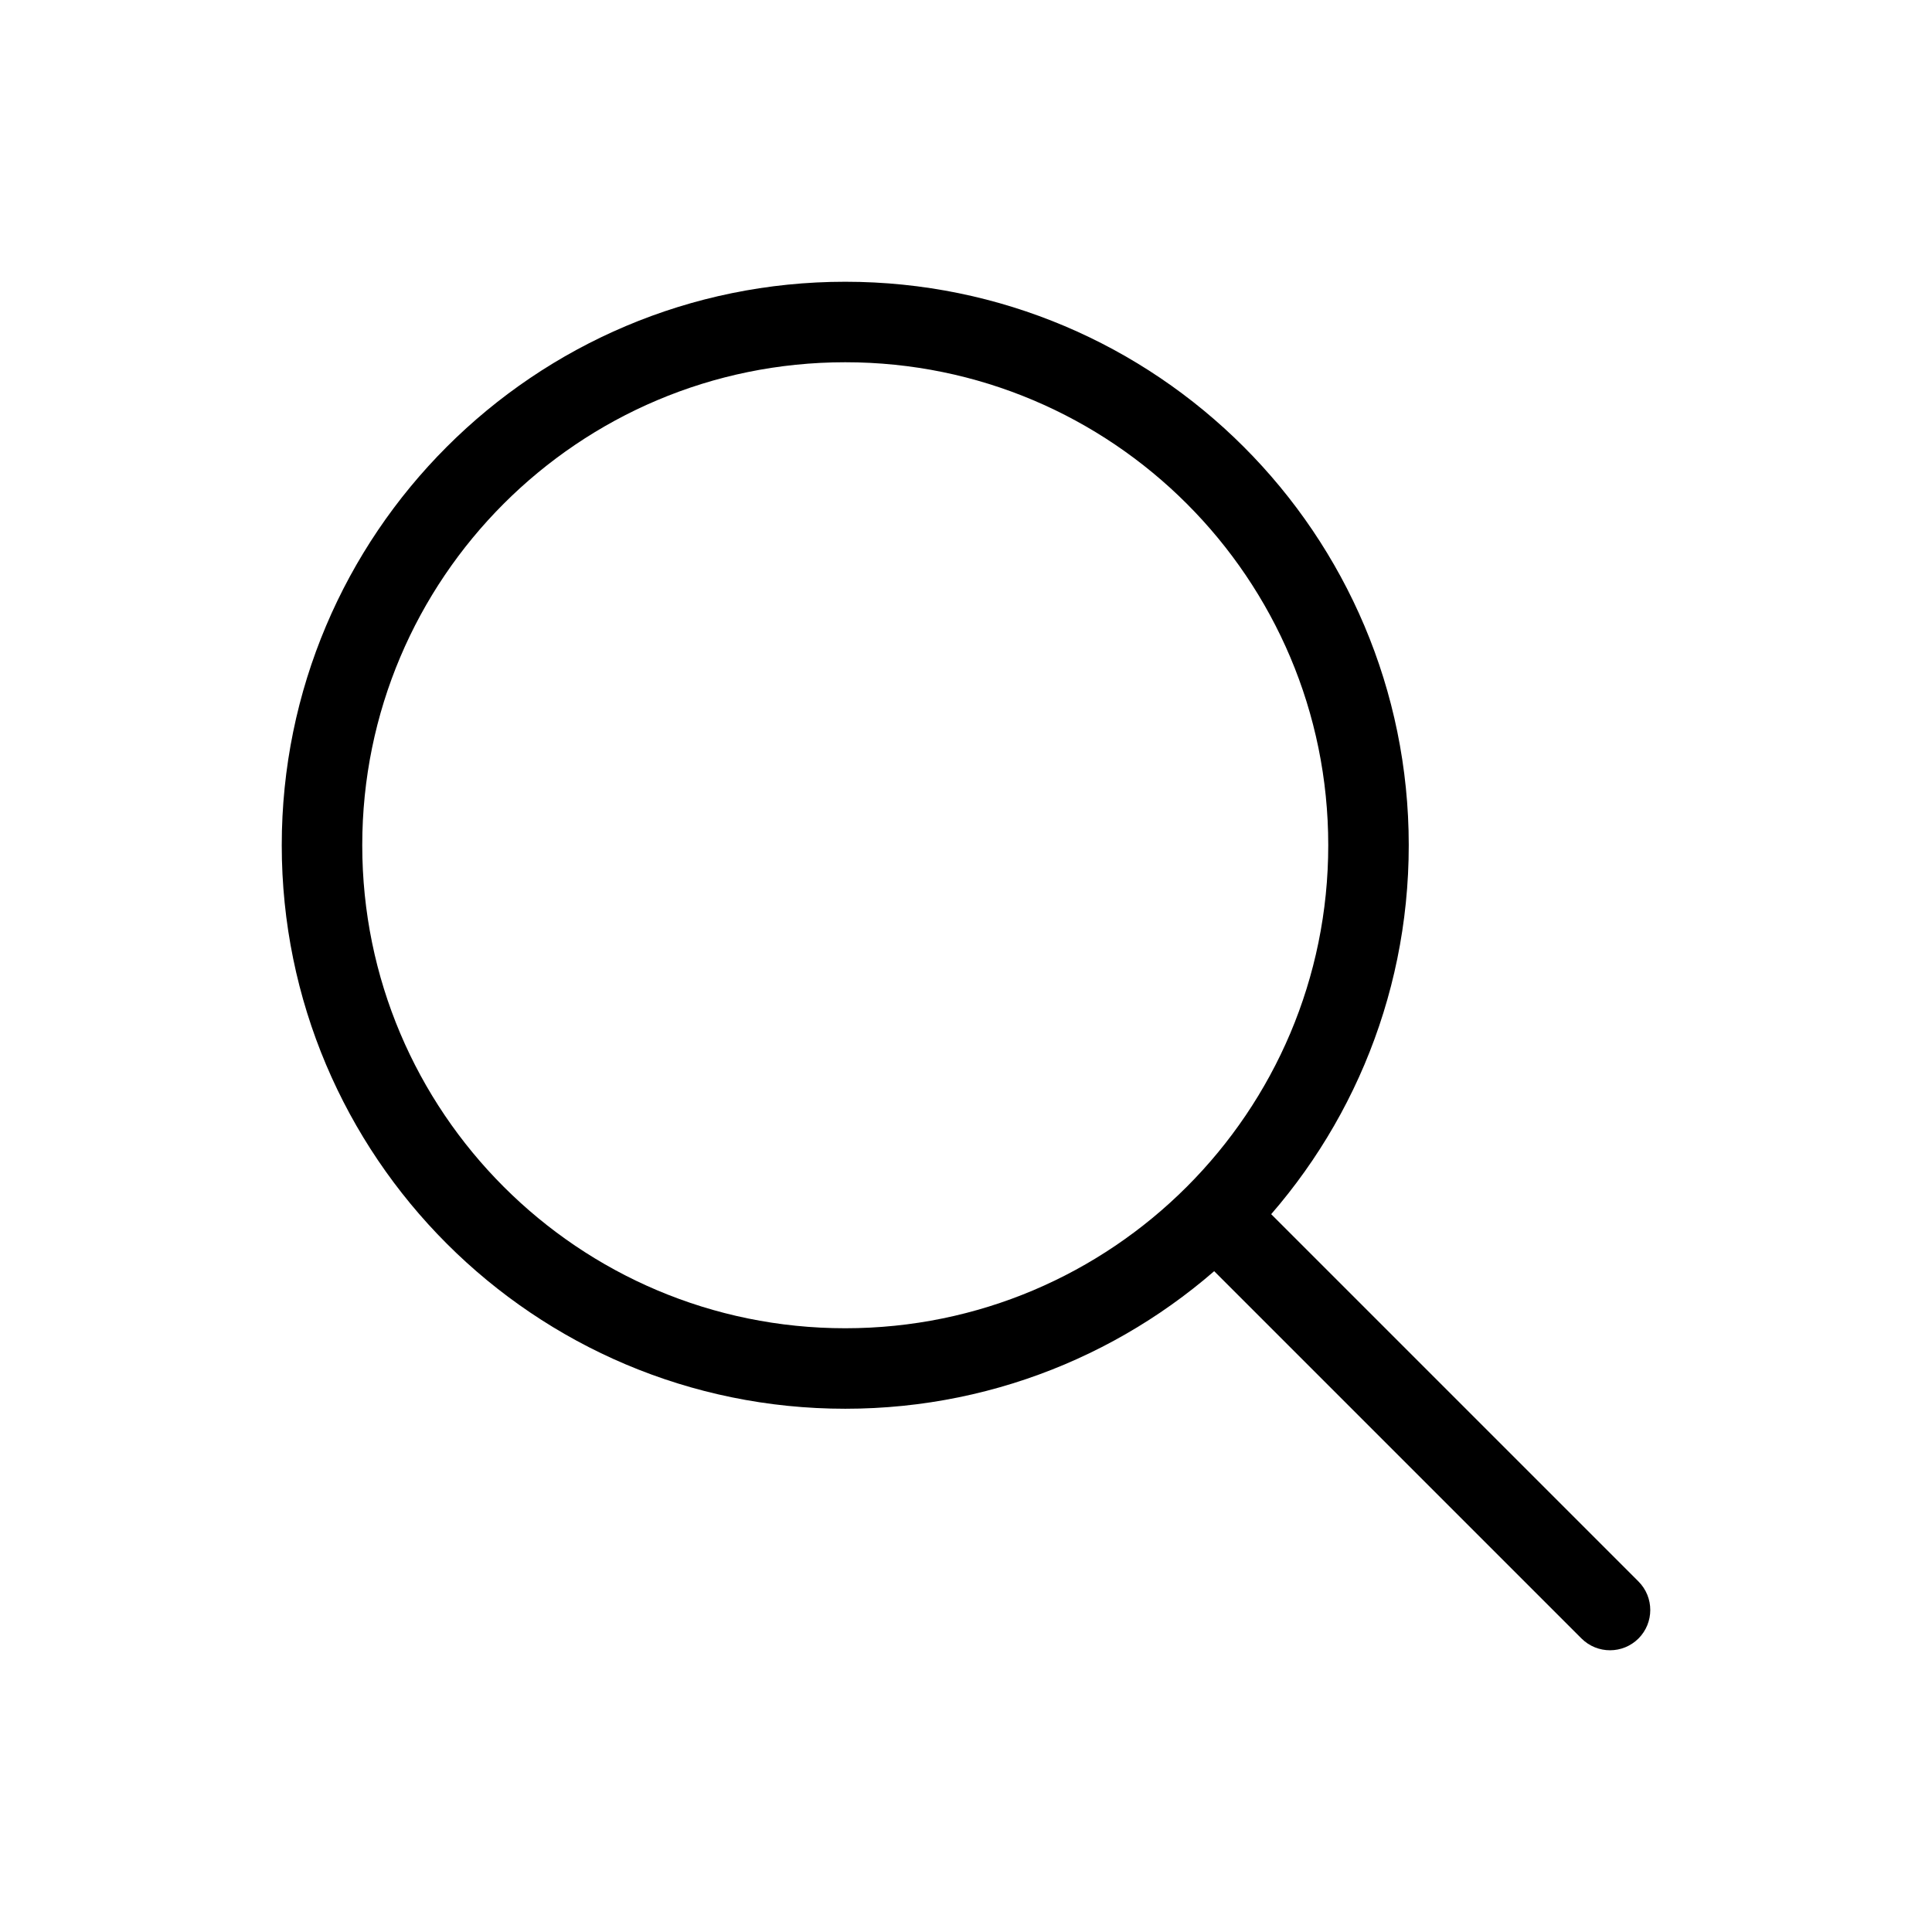
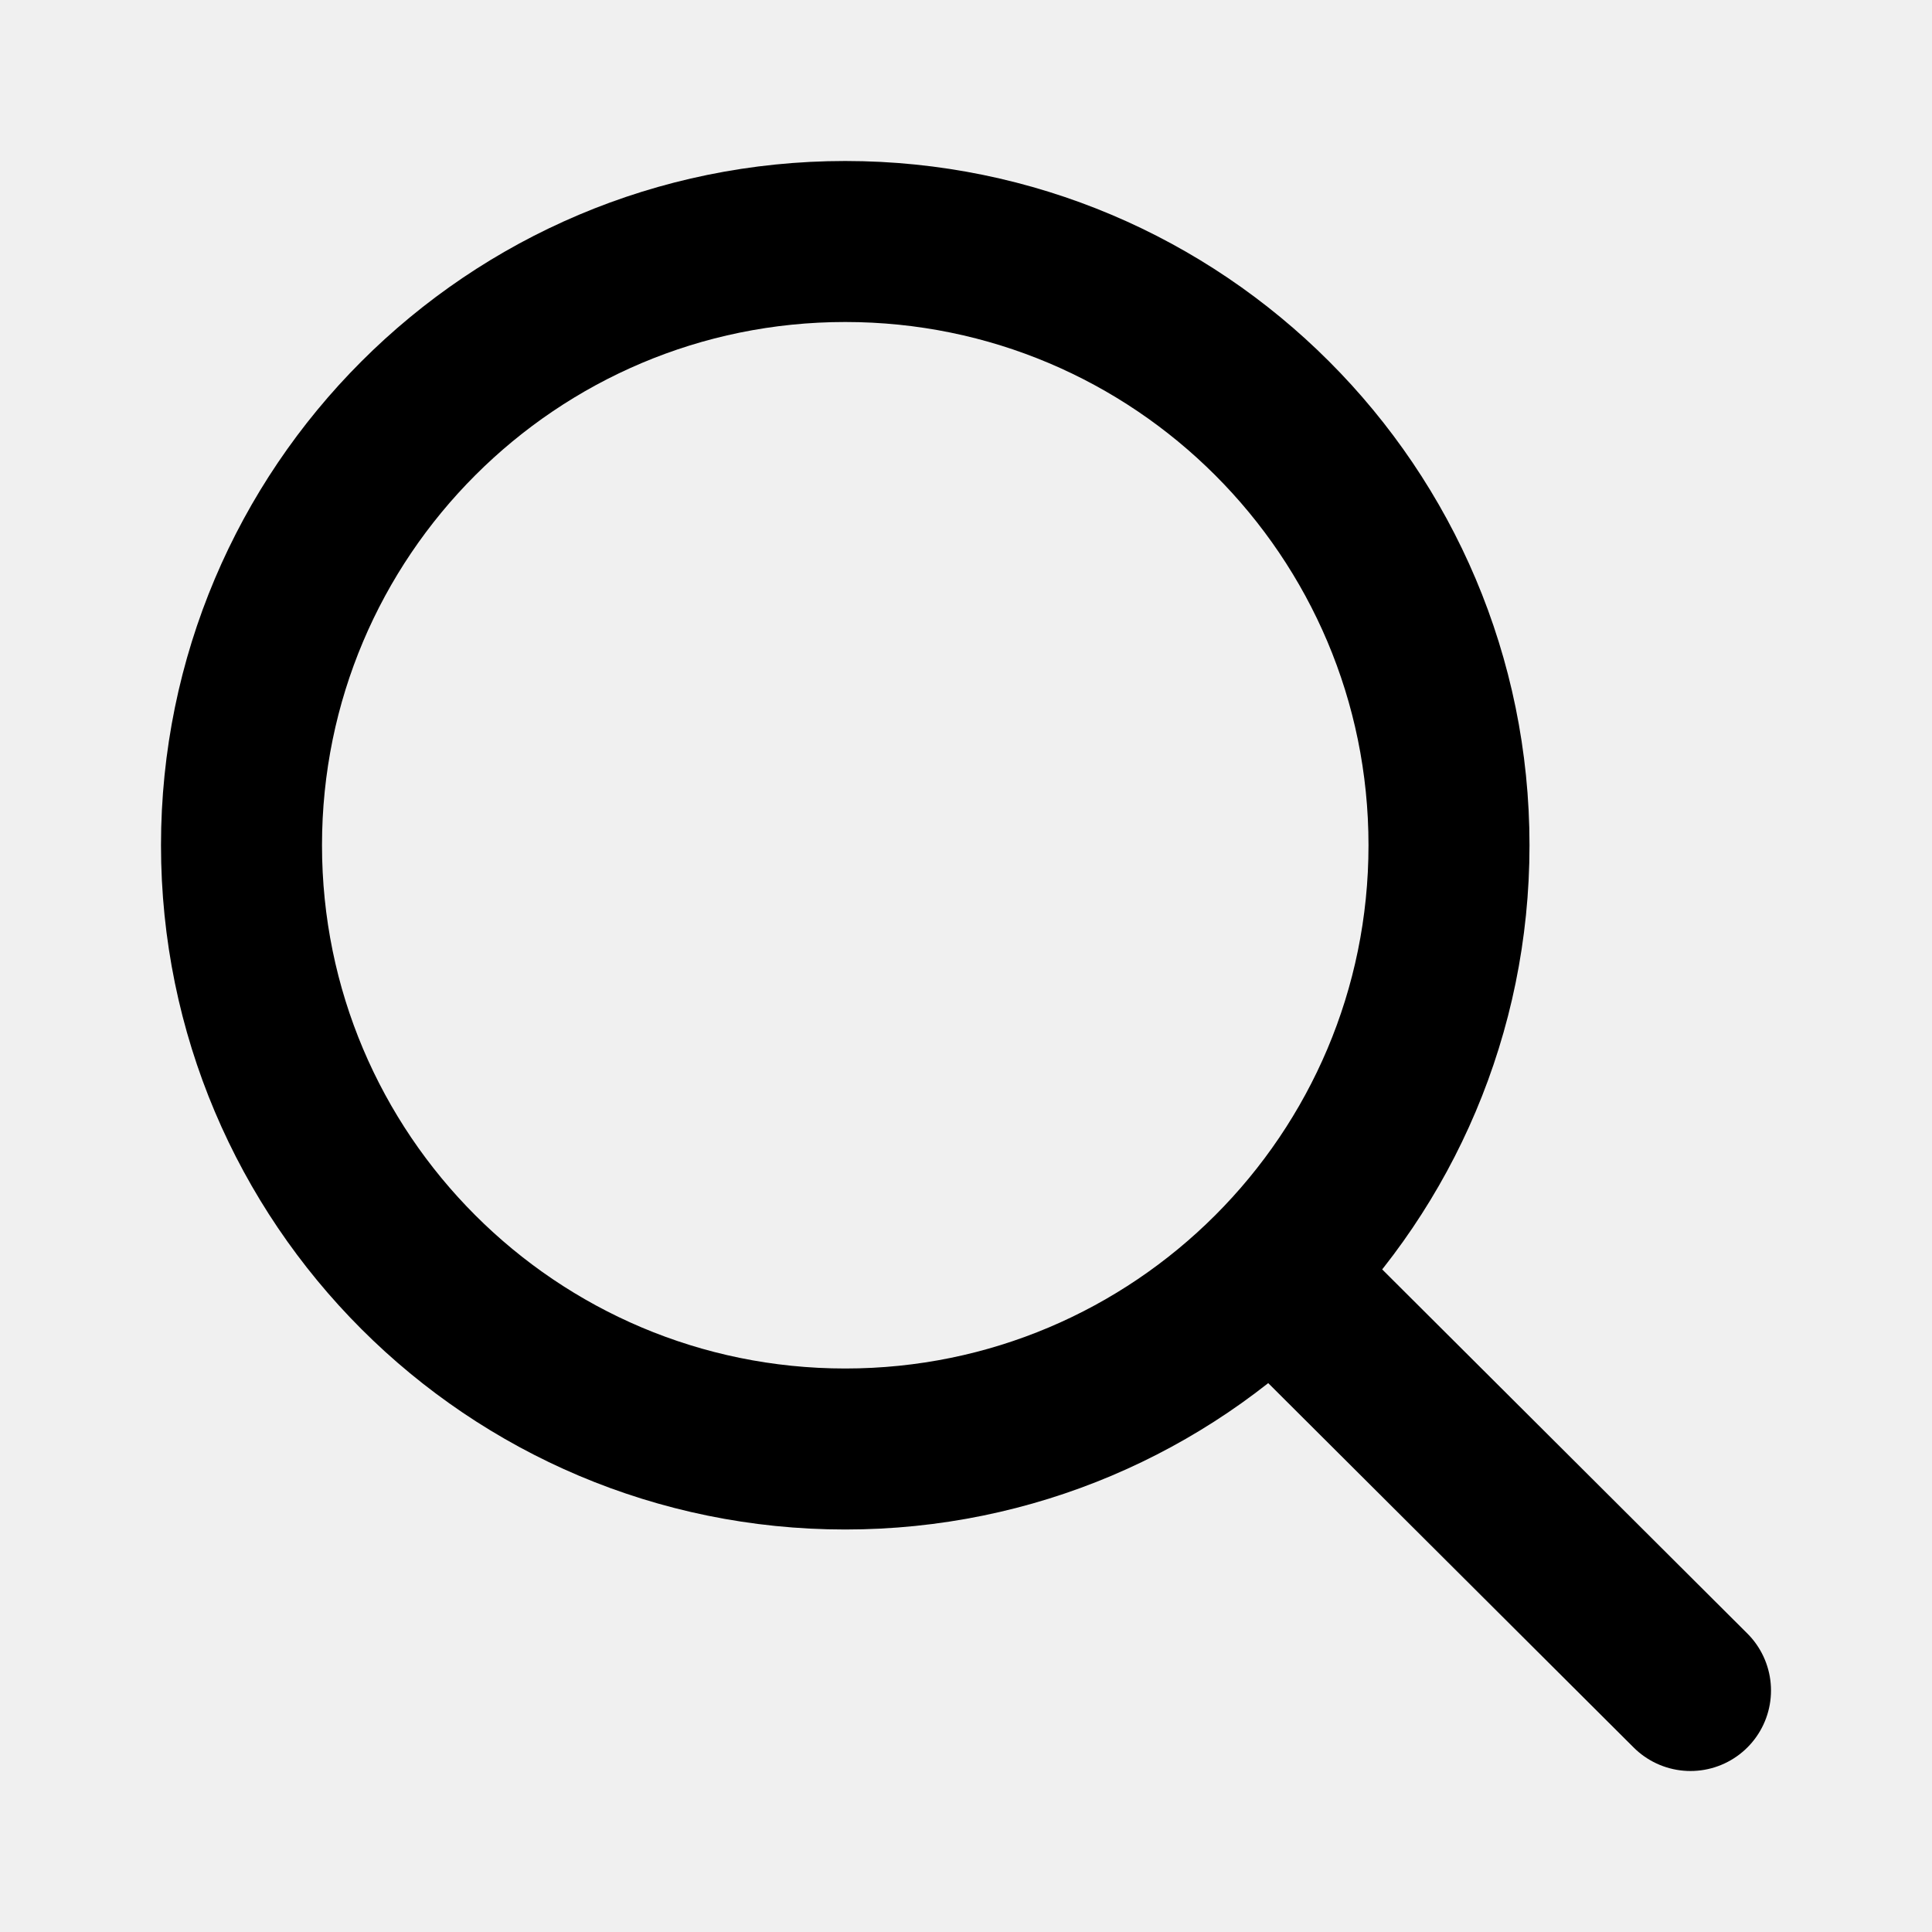
<svg xmlns="http://www.w3.org/2000/svg" width="800px" height="800px" viewBox="0 0 24 24" fill="none">
-   <g clip-path="url(#clip0_15_152)">
-     <rect width="24" height="24" fill="white" />
-     <circle cx="10.5" cy="10.5" r="6.5" stroke="#000000" stroke-linejoin="round" />
-     <path d="M19.646 20.354C19.842 20.549 20.158 20.549 20.354 20.354C20.549 20.158 20.549 19.842 20.354 19.646L19.646 20.354ZM20.354 19.646L15.354 14.646L14.646 15.354L19.646 20.354L20.354 19.646Z" fill="#000000" />
-   </g>
-   <defs>
-     <clipPath id="clip0_15_152">
-       <rect width="24" height="24" fill="white" />
-     </clipPath>
-   </defs>
+   <path d="M15.796 15.811L21 21M18 10.5C18 14.642 14.642 18 10.5 18C6.358 18 3 14.642 3 10.5C3 6.358 6.358 3 10.5 3C14.642 3 18 6.358 18 10.5Z" stroke="#000000" stroke-width="2" stroke-linecap="round" stroke-linejoin="round" />
</svg>
